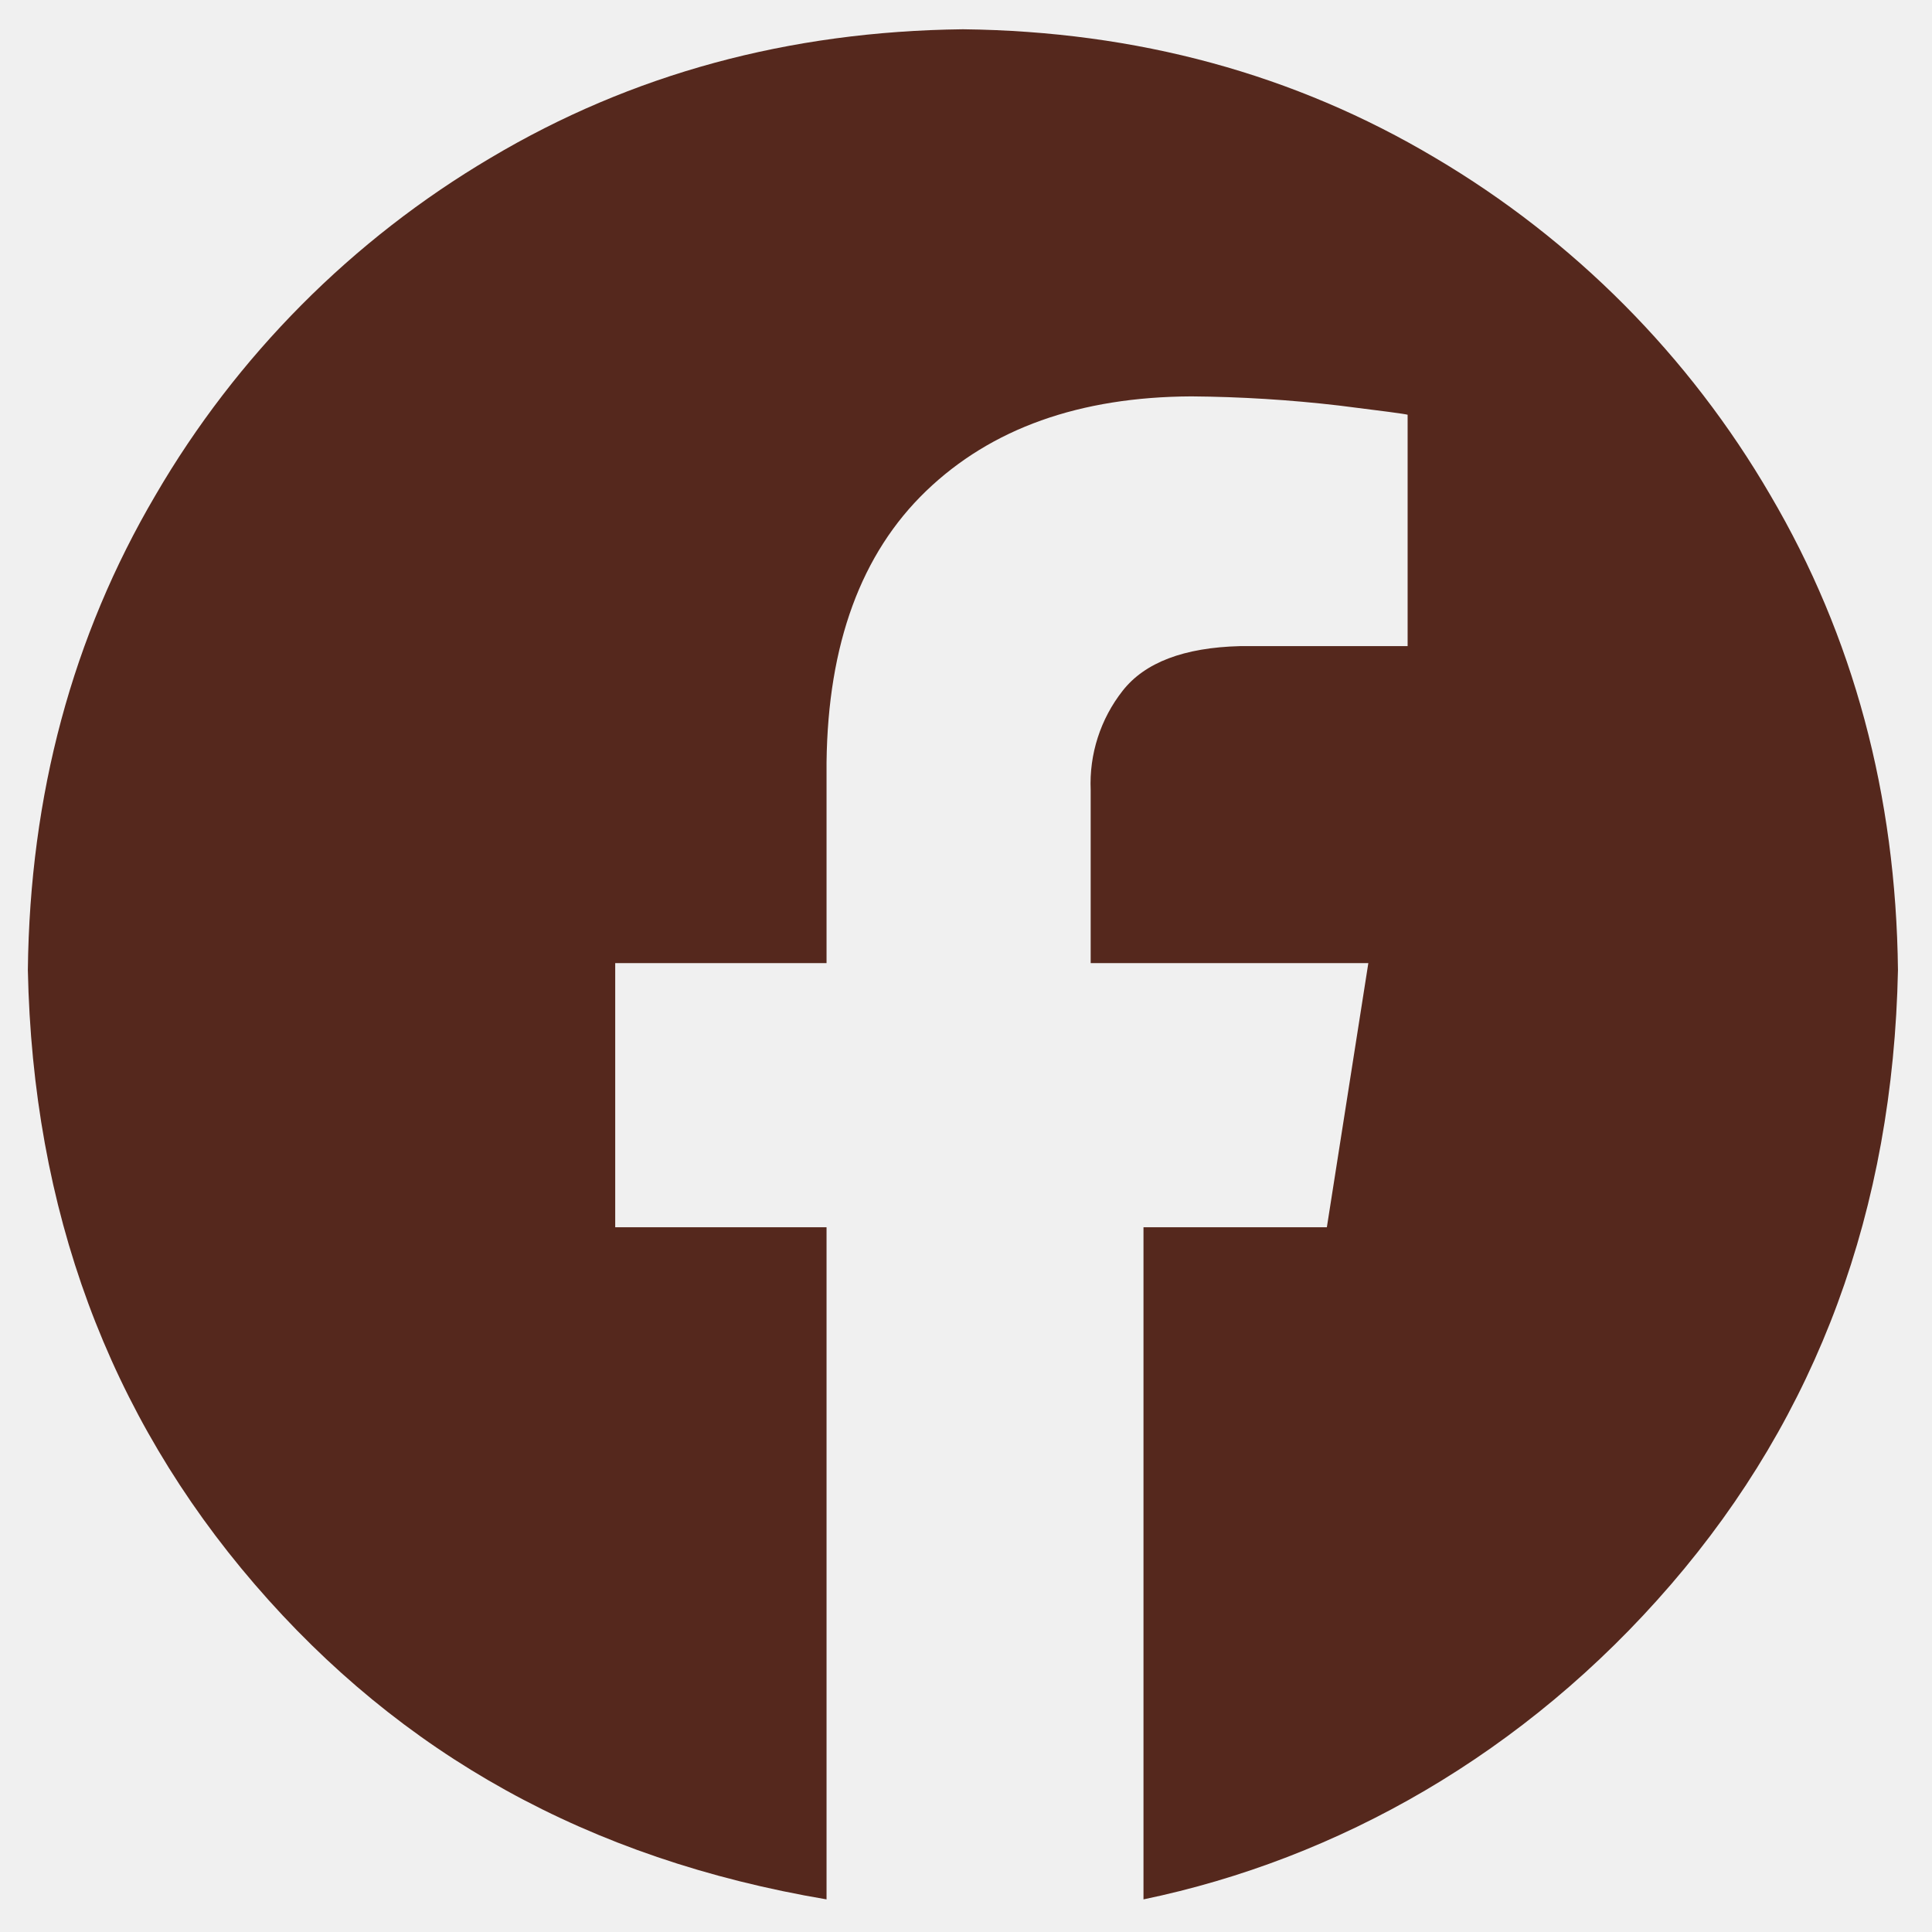
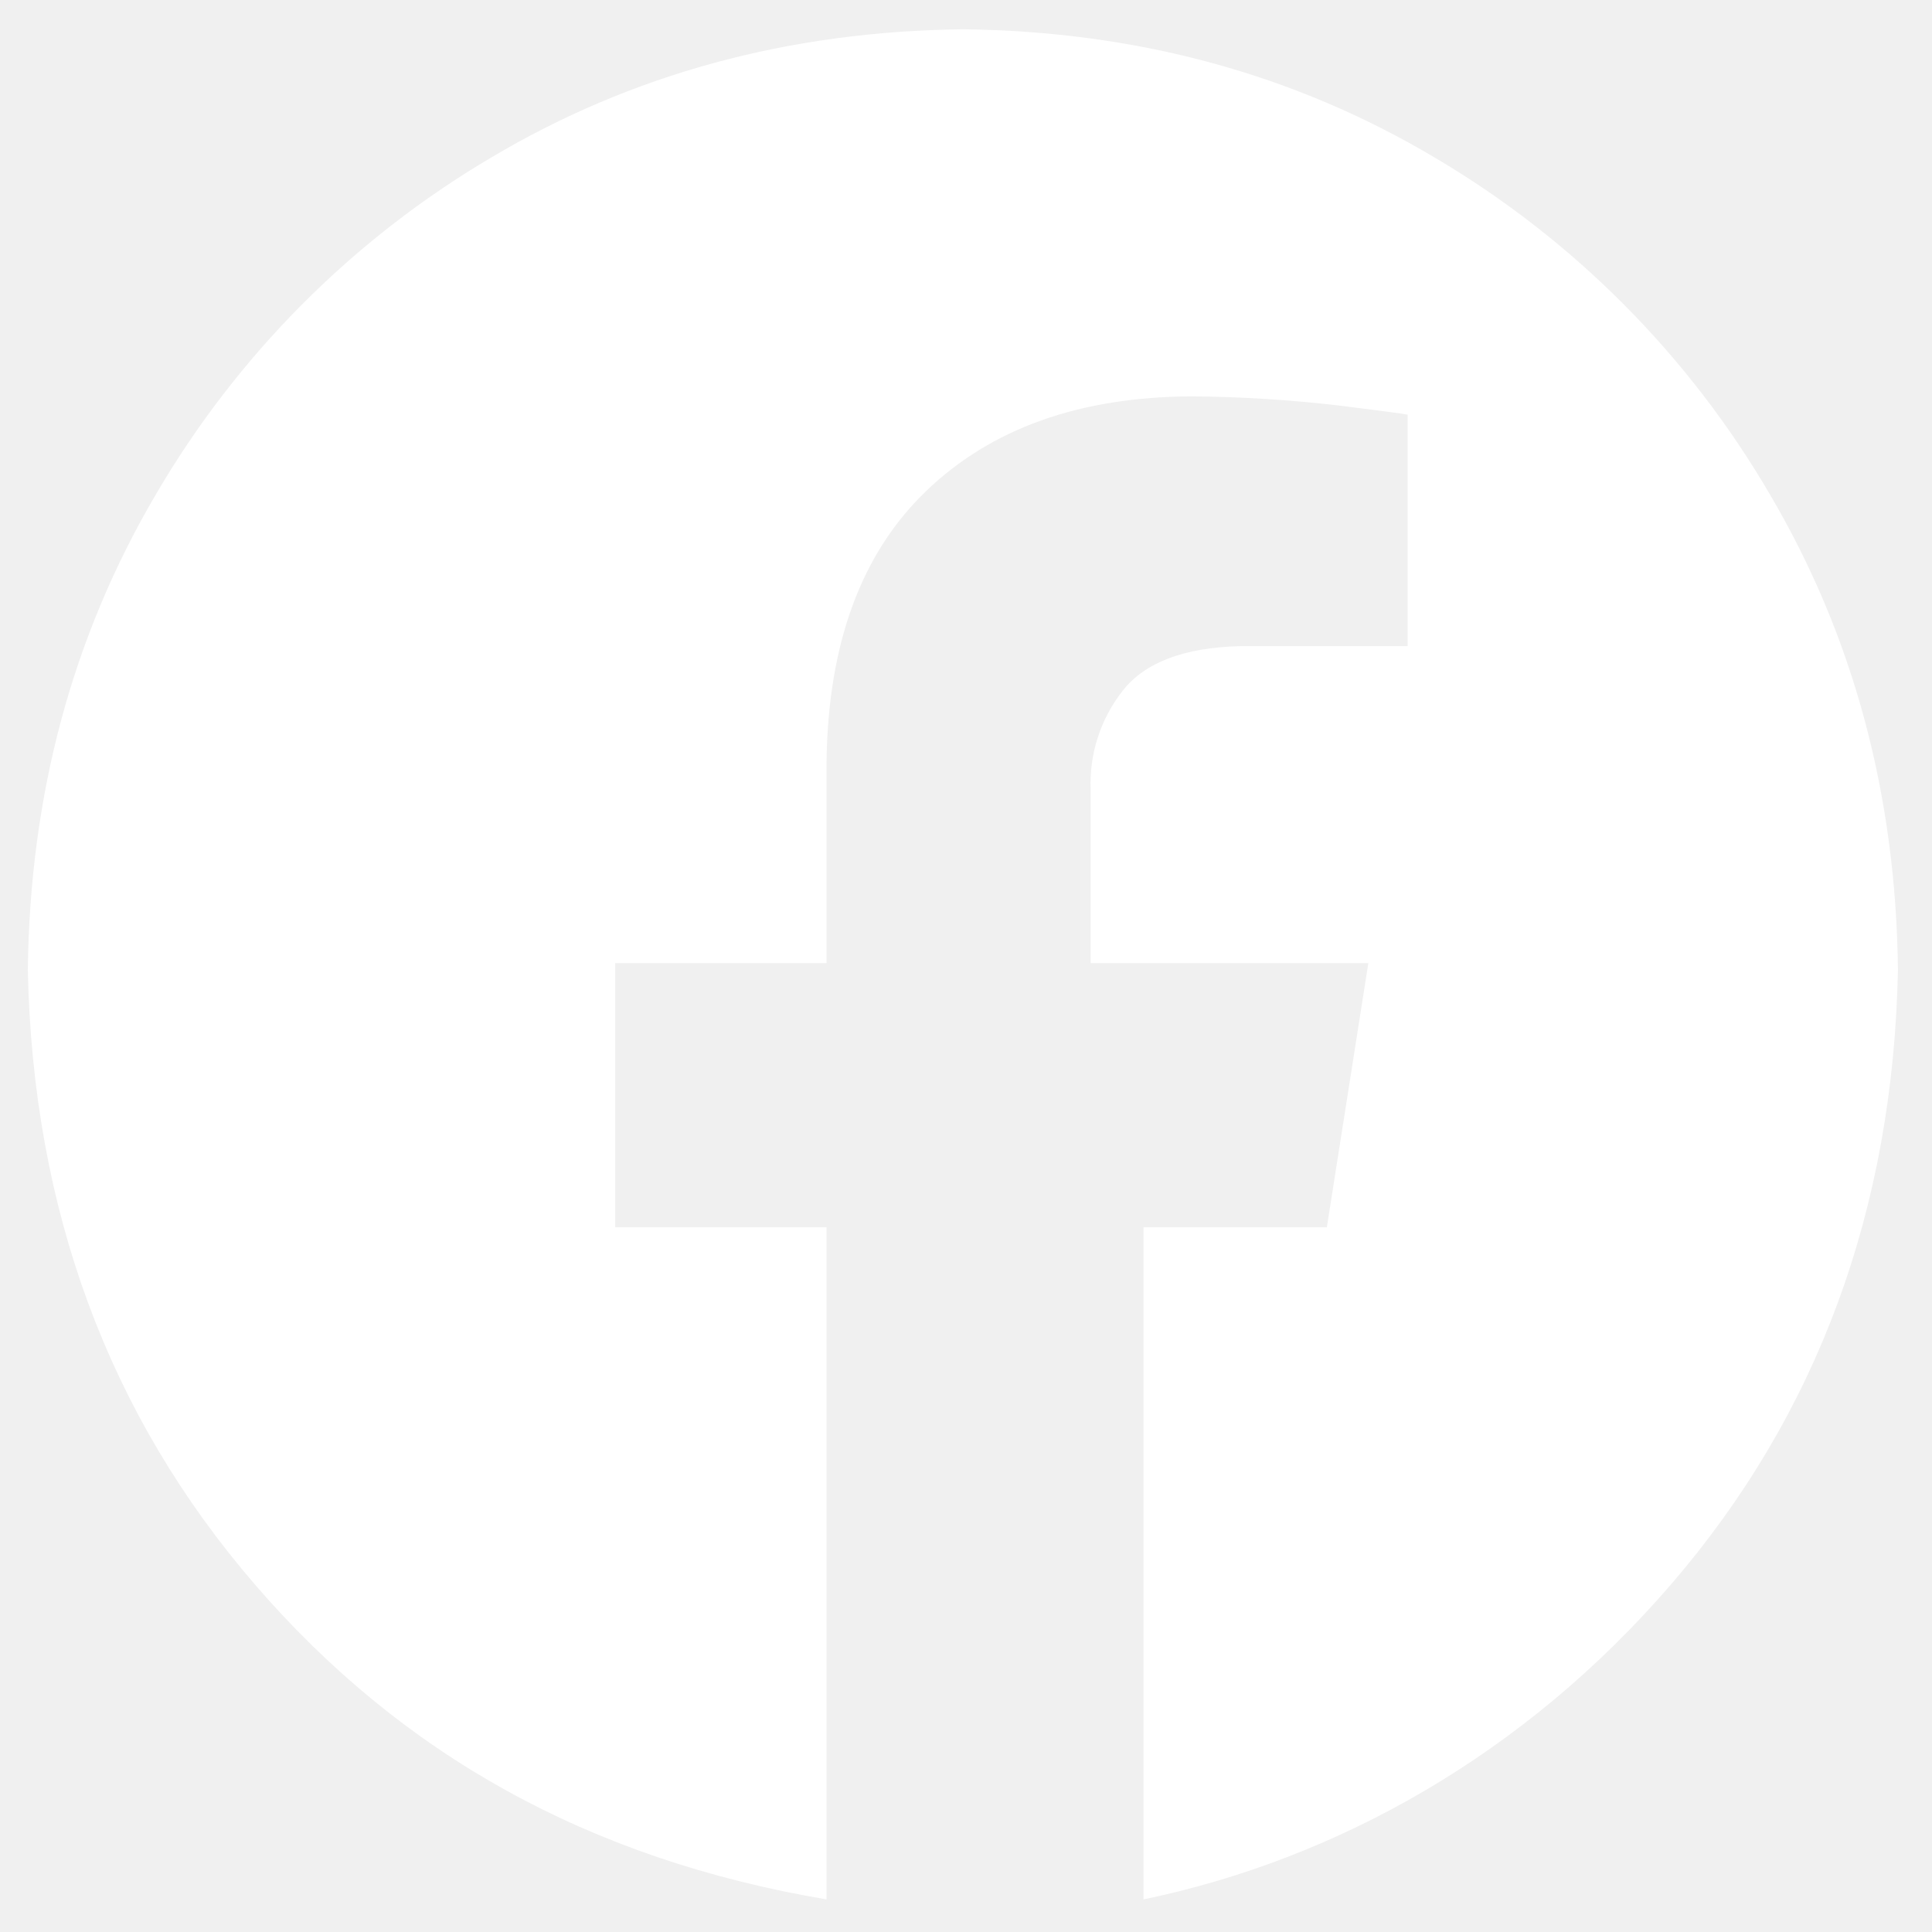
- <svg xmlns="http://www.w3.org/2000/svg" width="60" height="60" viewBox="0 0 60 60" fill="none">
-   <path fill-rule="evenodd" clip-rule="evenodd" d="M29.904 0.909C35.313 0.971 40.199 2.3 44.563 4.897C48.874 7.442 52.461 11.05 54.98 15.378C57.56 19.768 58.882 24.683 58.943 30.125C58.79 37.57 56.442 43.929 51.898 49.202C47.355 54.475 41.536 57.737 35.512 58.987V38.113H41.207L42.495 29.91H33.872V24.537C33.824 23.423 34.176 22.329 34.865 21.452C35.554 20.573 36.769 20.111 38.508 20.066H43.715V12.88C43.641 12.856 42.932 12.761 41.589 12.595C40.065 12.417 38.533 12.322 36.999 12.31C33.528 12.326 30.783 13.305 28.763 15.247C26.744 17.189 25.712 19.999 25.669 23.676V29.91H19.106V38.113H25.669V58.987C18.272 57.737 12.453 54.475 7.91 49.202C3.367 43.929 1.018 37.57 0.865 30.125C0.927 24.683 2.248 19.767 4.829 15.378C7.348 11.05 10.934 7.442 15.246 4.897C19.609 2.301 24.495 0.971 29.904 0.909Z" fill="#55281D" />
+ <svg xmlns="http://www.w3.org/2000/svg" width="32" height="32" viewBox="0 0 32 32" fill="none">
+   <g clip-path="url(#clip0_11_746)">
+     <path fill-rule="evenodd" clip-rule="evenodd" d="M15.949 0.485C18.834 0.518 21.439 1.227 23.767 2.612C26.066 3.969 27.979 5.894 29.322 8.201C30.699 10.543 31.404 13.164 31.436 16.067C31.355 20.037 30.102 23.429 27.679 26.241C25.256 29.053 22.153 30.793 18.94 31.46V20.327H21.977L22.664 15.952H18.065V13.086C18.039 12.492 18.227 11.909 18.595 11.441C18.962 10.972 19.61 10.726 20.538 10.702H23.315V6.869C23.275 6.857 22.897 6.806 22.18 6.717C21.368 6.622 20.551 6.571 19.733 6.565C17.882 6.574 16.418 7.096 15.341 8.132C14.263 9.168 13.713 10.666 13.69 12.627V15.952H10.19V20.327H13.69V31.46C9.745 30.793 6.642 29.053 4.219 26.241C1.796 23.429 0.543 20.037 0.461 16.067C0.494 13.164 1.199 10.543 2.575 8.201C3.919 5.894 5.832 3.969 8.131 2.612C10.458 1.227 13.064 0.518 15.949 0.485Z" fill="white" />
+   </g>
+   <defs>
+     <clipPath id="clip0_11_746">
+       <rect width="32" height="32" fill="white" />
+     </clipPath>
+   </defs>
</svg>
